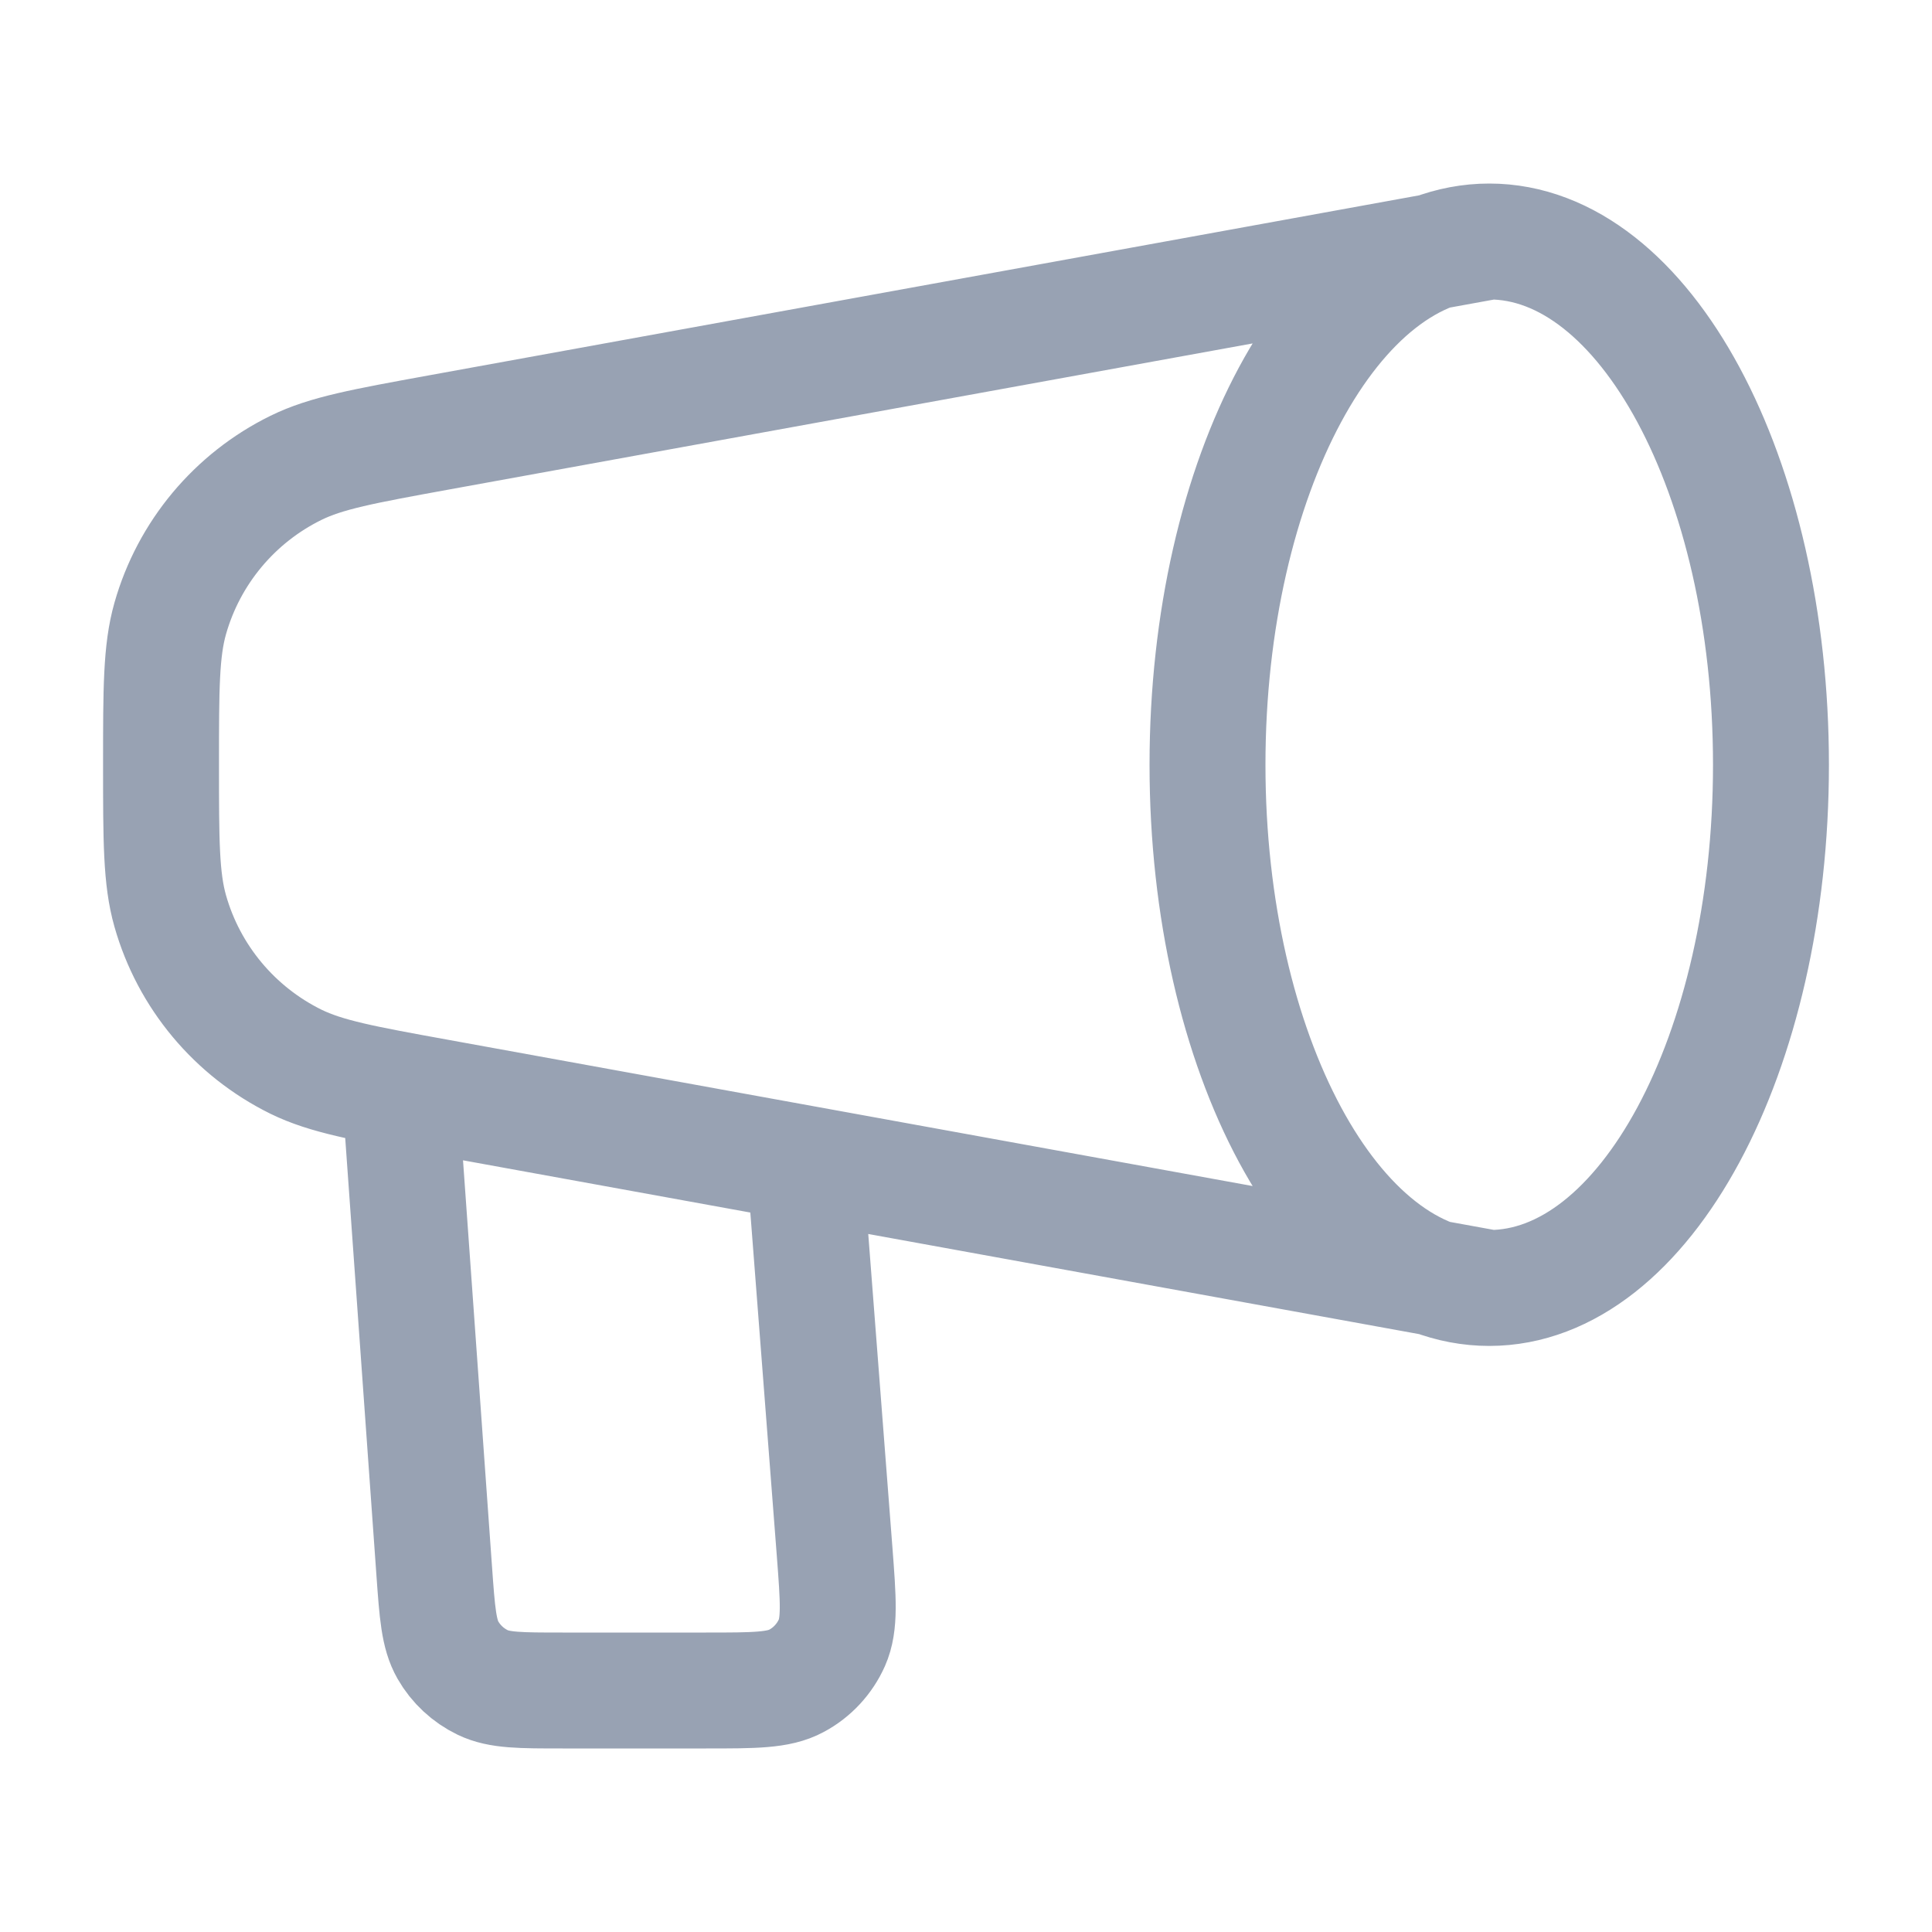
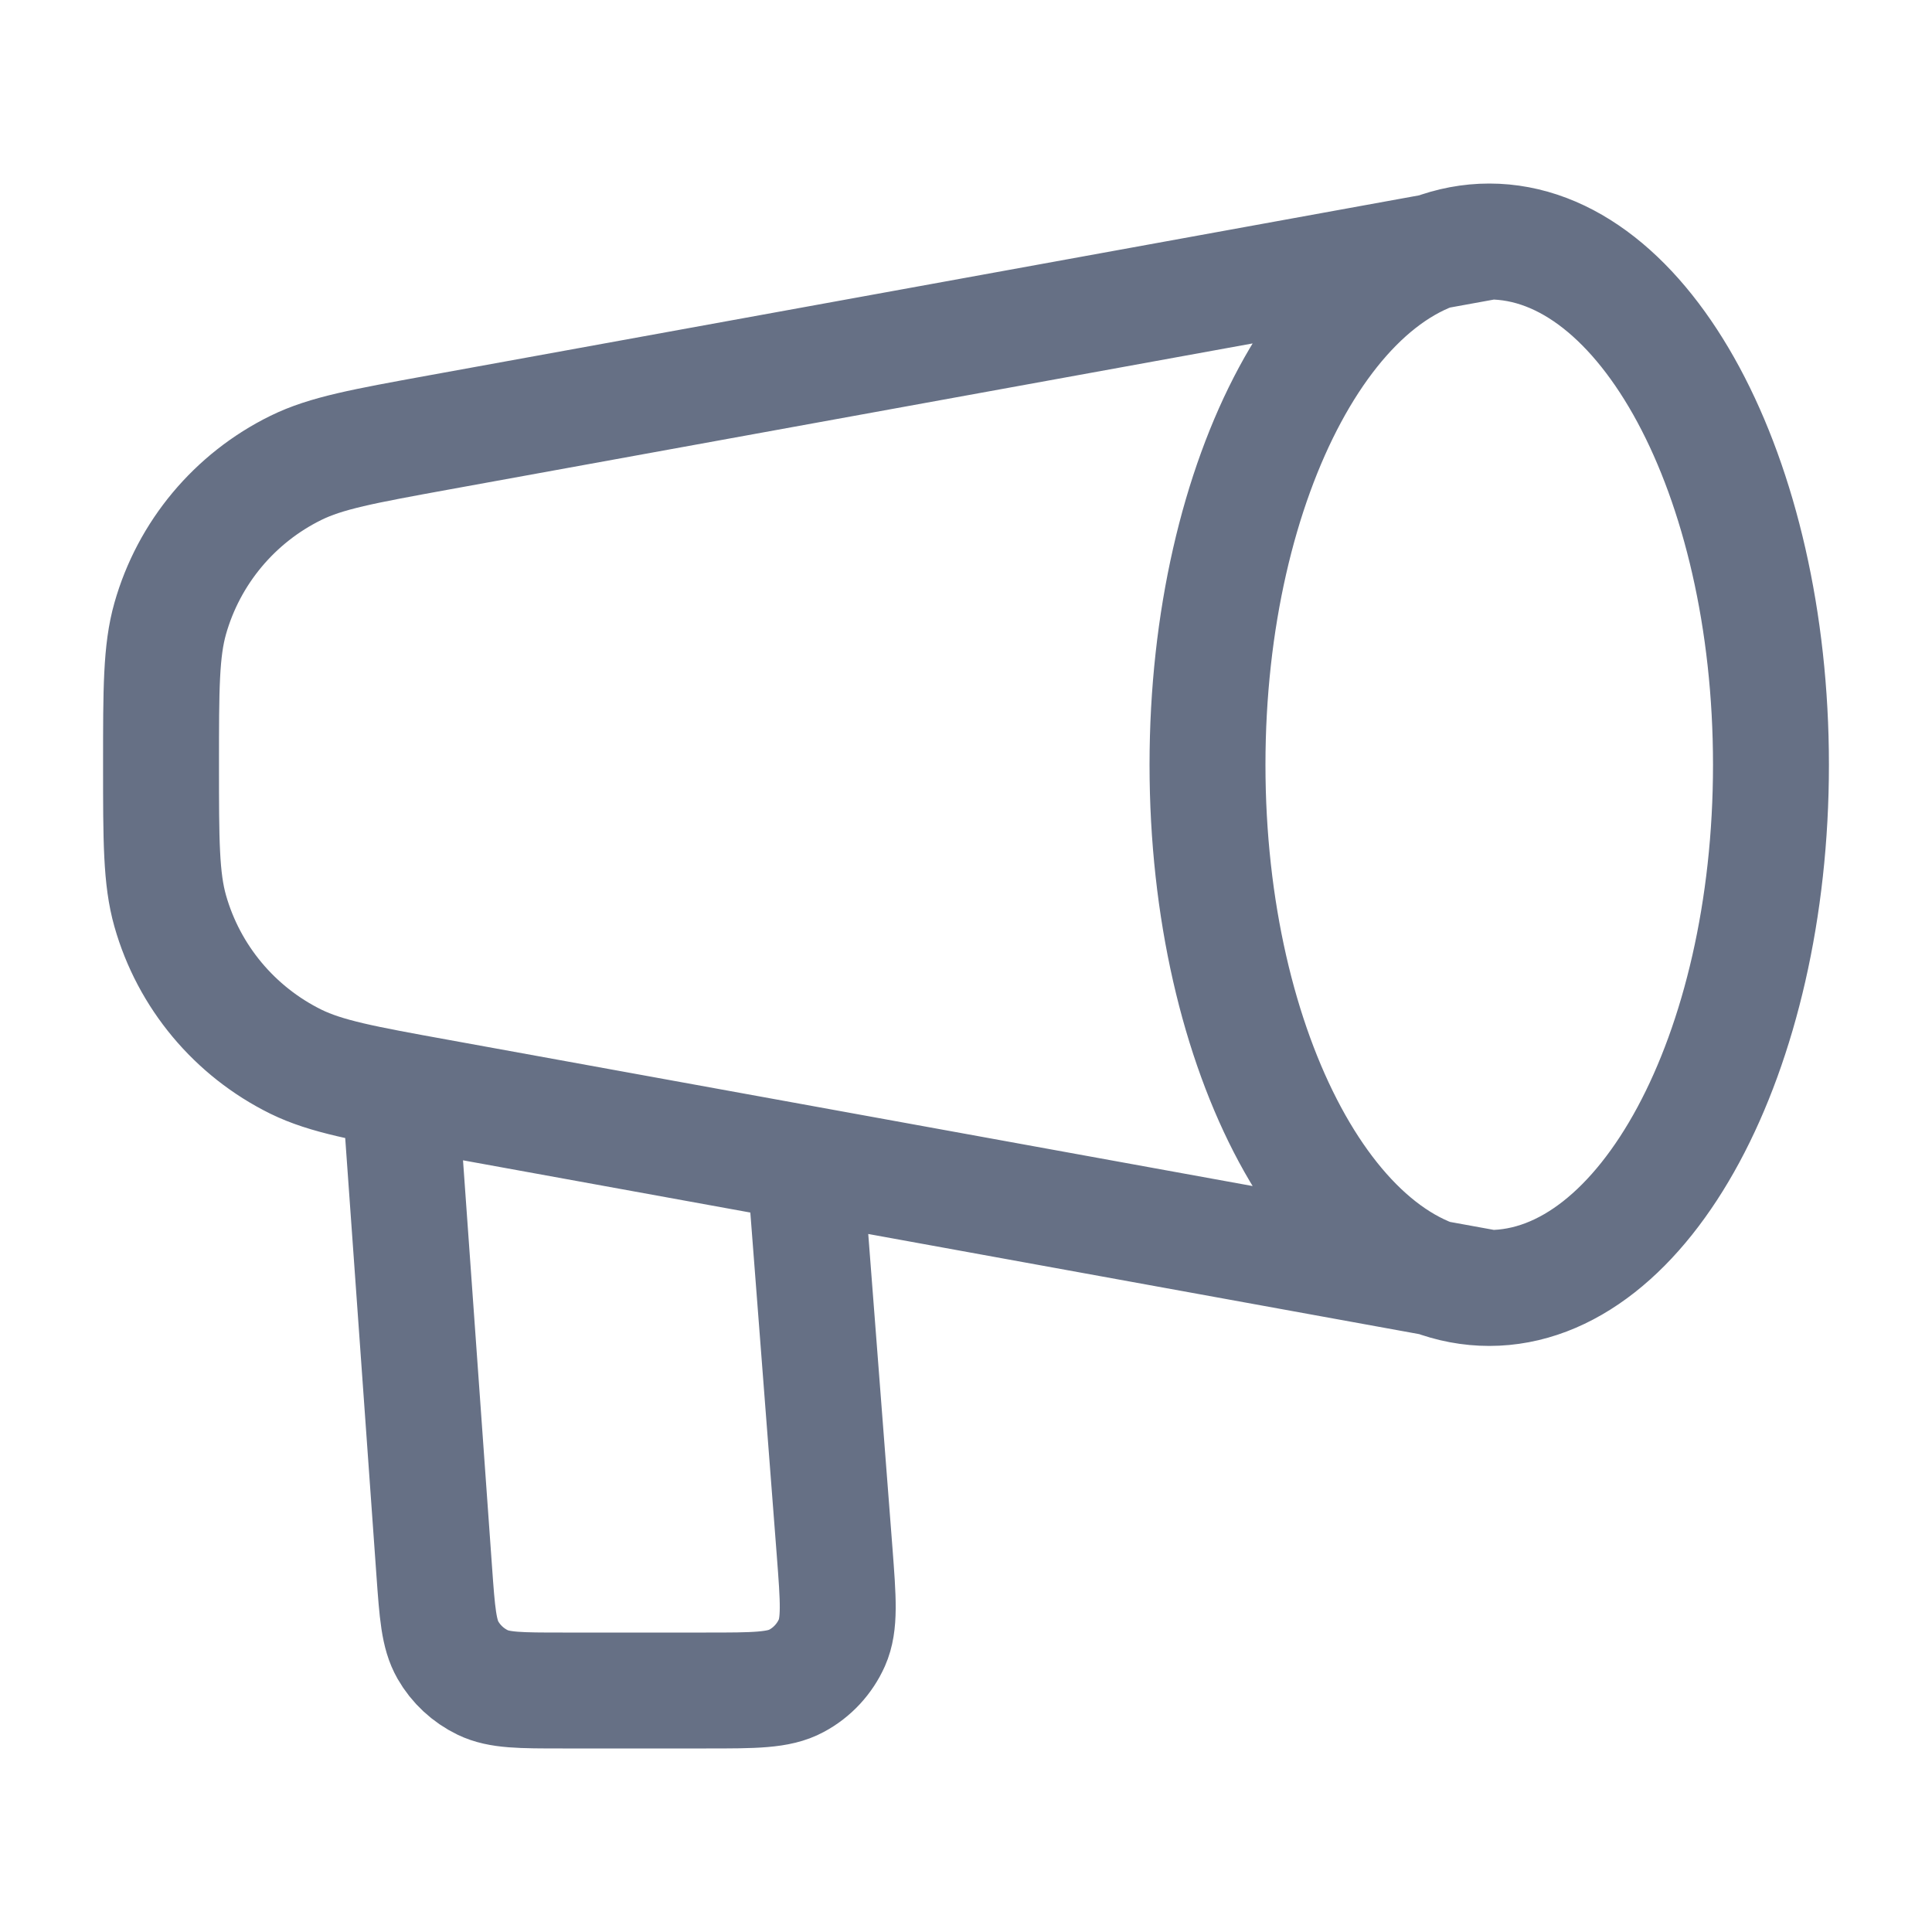
<svg xmlns="http://www.w3.org/2000/svg" width="20" height="20" viewBox="0 0 20 20" fill="none">
-   <path d="M15.417 13.333C17.027 13.333 18.333 10.908 18.333 7.917C18.333 4.925 17.027 2.5 15.417 2.5M15.417 13.333C13.806 13.333 12.5 10.908 12.5 7.917C12.5 4.925 13.806 2.5 15.417 2.5M15.417 13.333L4.536 11.355C3.763 11.215 3.377 11.144 3.064 10.991C2.429 10.678 1.955 10.111 1.762 9.43C1.667 9.095 1.667 8.702 1.667 7.917C1.667 7.131 1.667 6.738 1.762 6.403C1.955 5.722 2.429 5.155 3.064 4.843C3.377 4.689 3.763 4.619 4.536 4.478L15.417 2.5M4.167 11.667L4.495 16.262C4.526 16.698 4.542 16.916 4.637 17.082C4.72 17.227 4.846 17.344 4.997 17.417C5.169 17.5 5.387 17.5 5.825 17.5H7.31C7.81 17.5 8.06 17.5 8.245 17.4C8.408 17.313 8.537 17.173 8.612 17.005C8.697 16.812 8.678 16.563 8.64 16.064L8.333 12.083" stroke="#98A2B3" stroke-width="1.2" stroke-linecap="round" stroke-linejoin="round" />
+   <path d="M15.417 13.333C17.027 13.333 18.333 10.908 18.333 7.917C18.333 4.925 17.027 2.5 15.417 2.5M15.417 13.333C13.806 13.333 12.5 10.908 12.5 7.917C12.5 4.925 13.806 2.5 15.417 2.5M15.417 13.333L4.536 11.355C3.763 11.215 3.377 11.144 3.064 10.991C2.429 10.678 1.955 10.111 1.762 9.43C1.667 9.095 1.667 8.702 1.667 7.917C1.667 7.131 1.667 6.738 1.762 6.403C1.955 5.722 2.429 5.155 3.064 4.843C3.377 4.689 3.763 4.619 4.536 4.478L15.417 2.5M4.167 11.667L4.495 16.262C4.526 16.698 4.542 16.916 4.637 17.082C4.72 17.227 4.846 17.344 4.997 17.417C5.169 17.5 5.387 17.5 5.825 17.5H7.31C7.81 17.5 8.06 17.5 8.245 17.4C8.408 17.313 8.537 17.173 8.612 17.005C8.697 16.812 8.678 16.563 8.64 16.064L8.333 12.083" stroke="#667085" stroke-width="1.2" stroke-linecap="round" stroke-linejoin="round" />
</svg>
